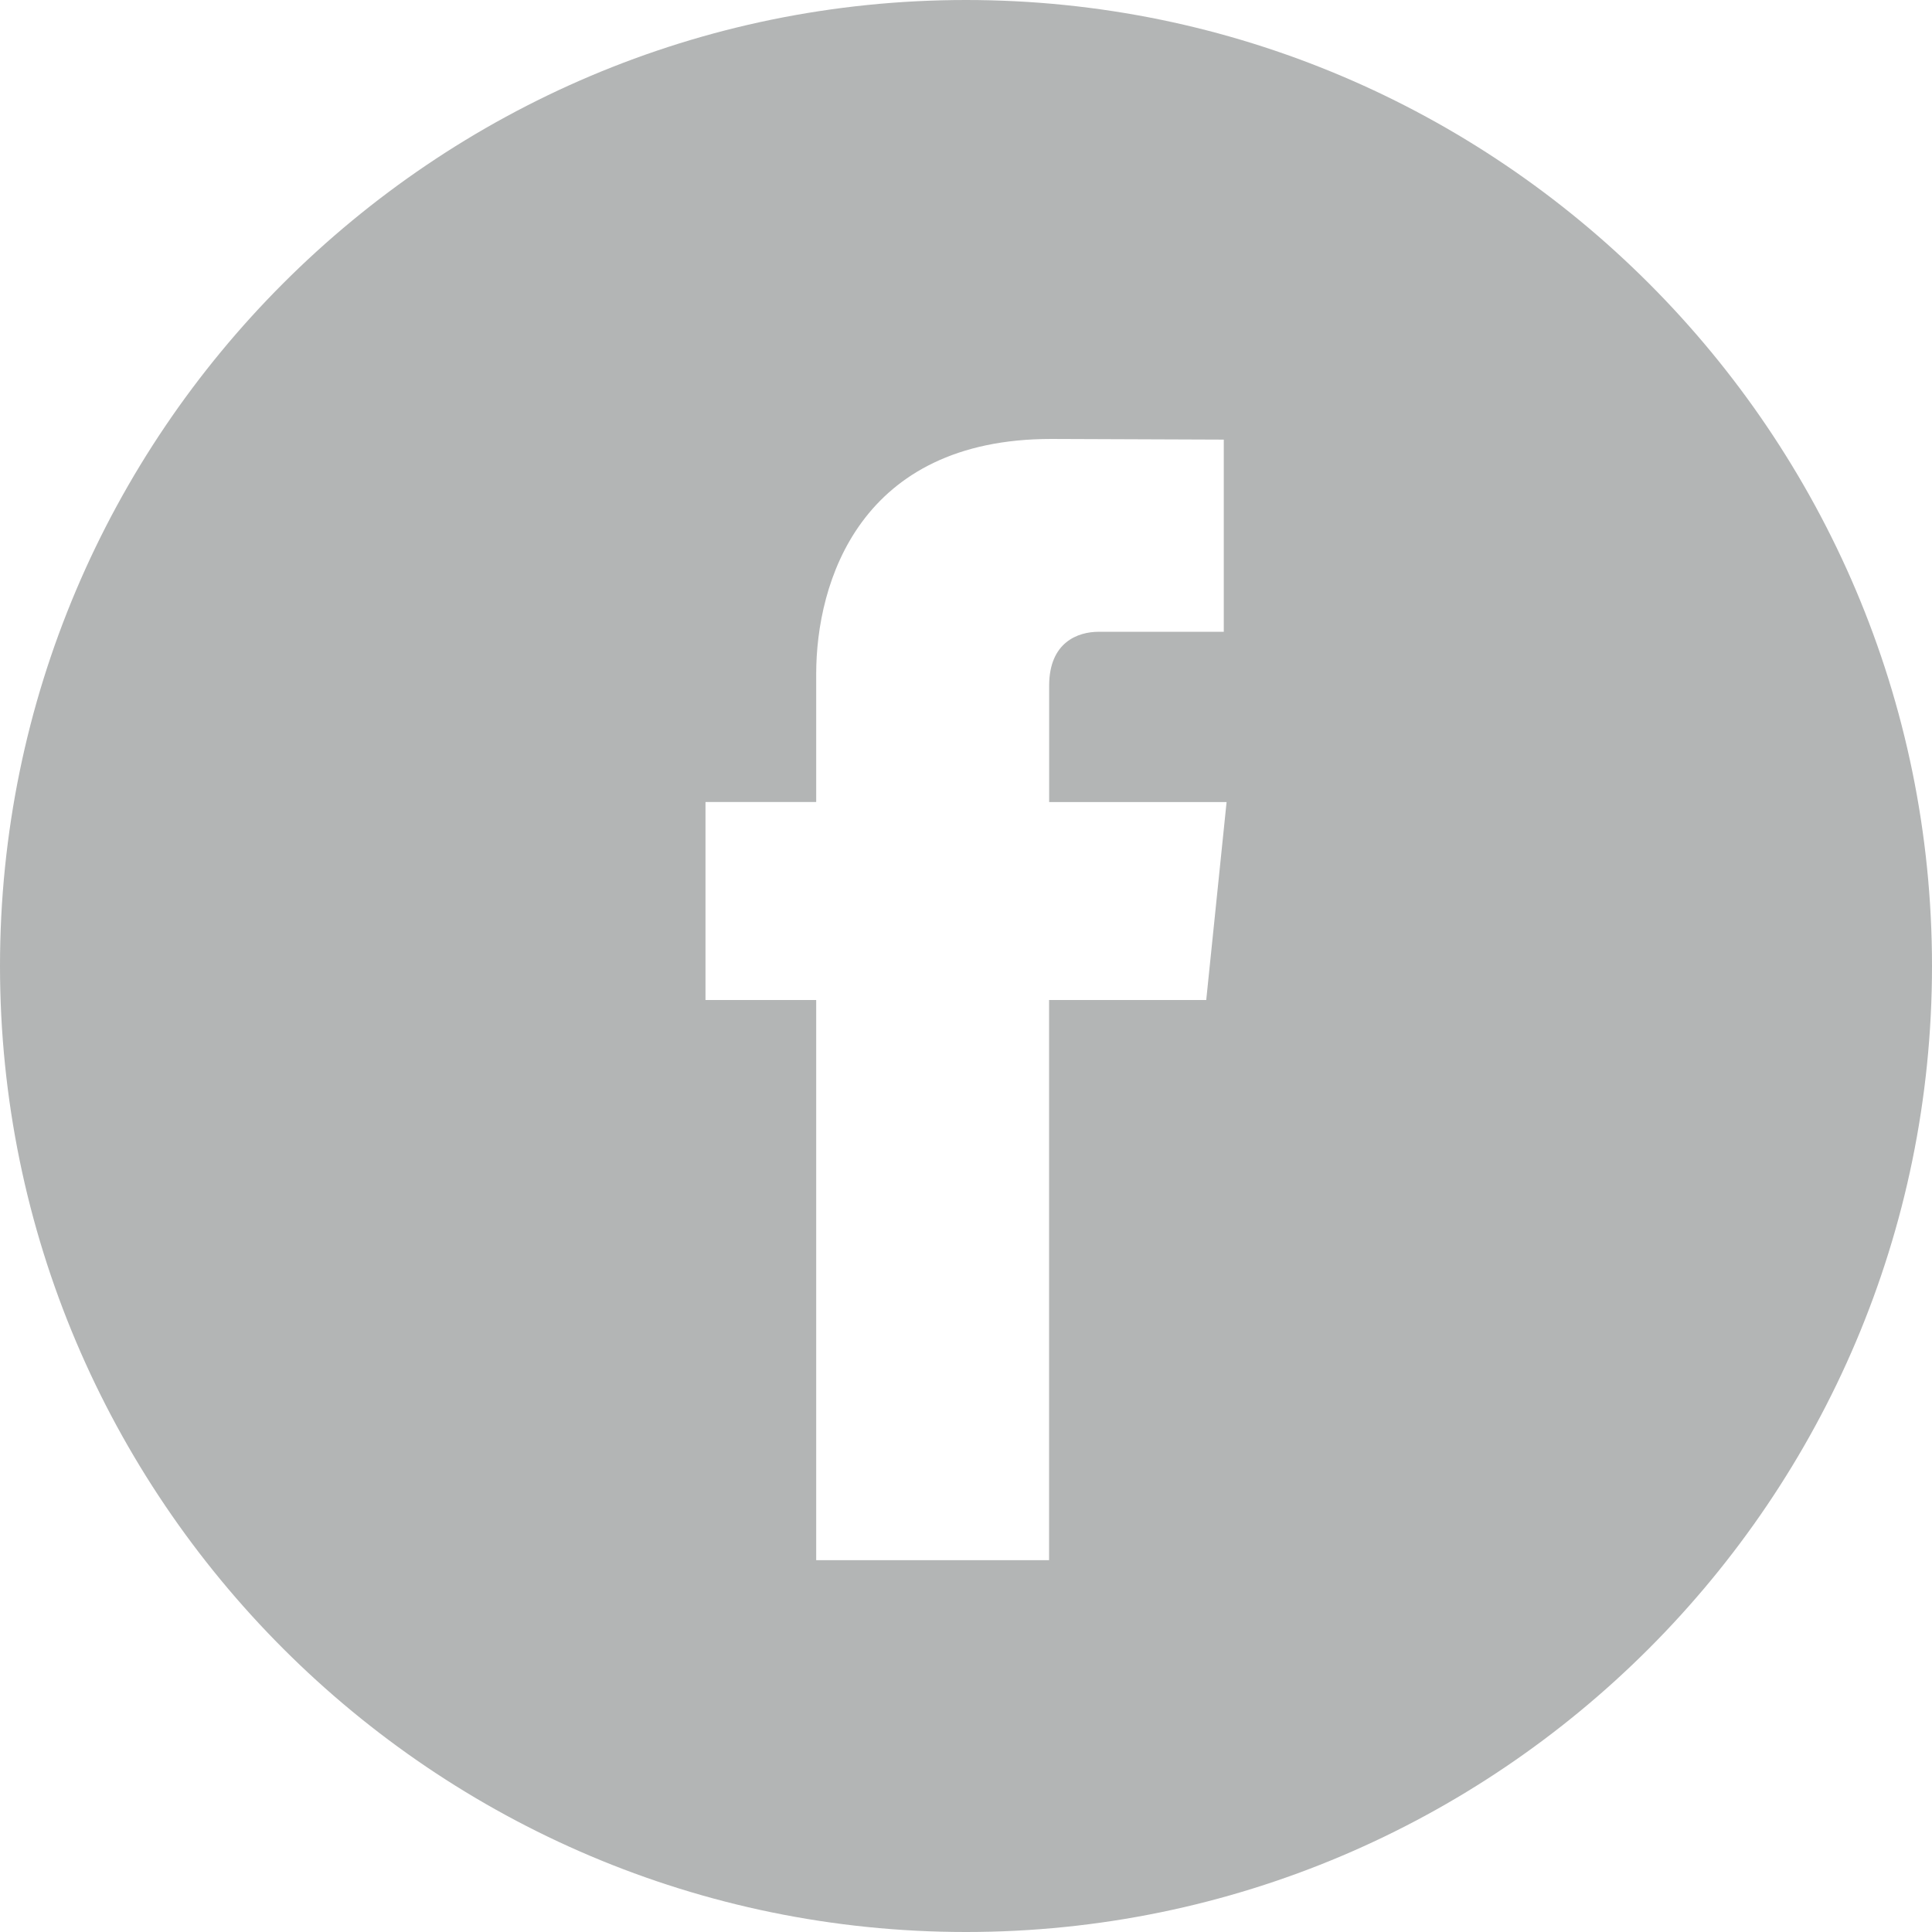
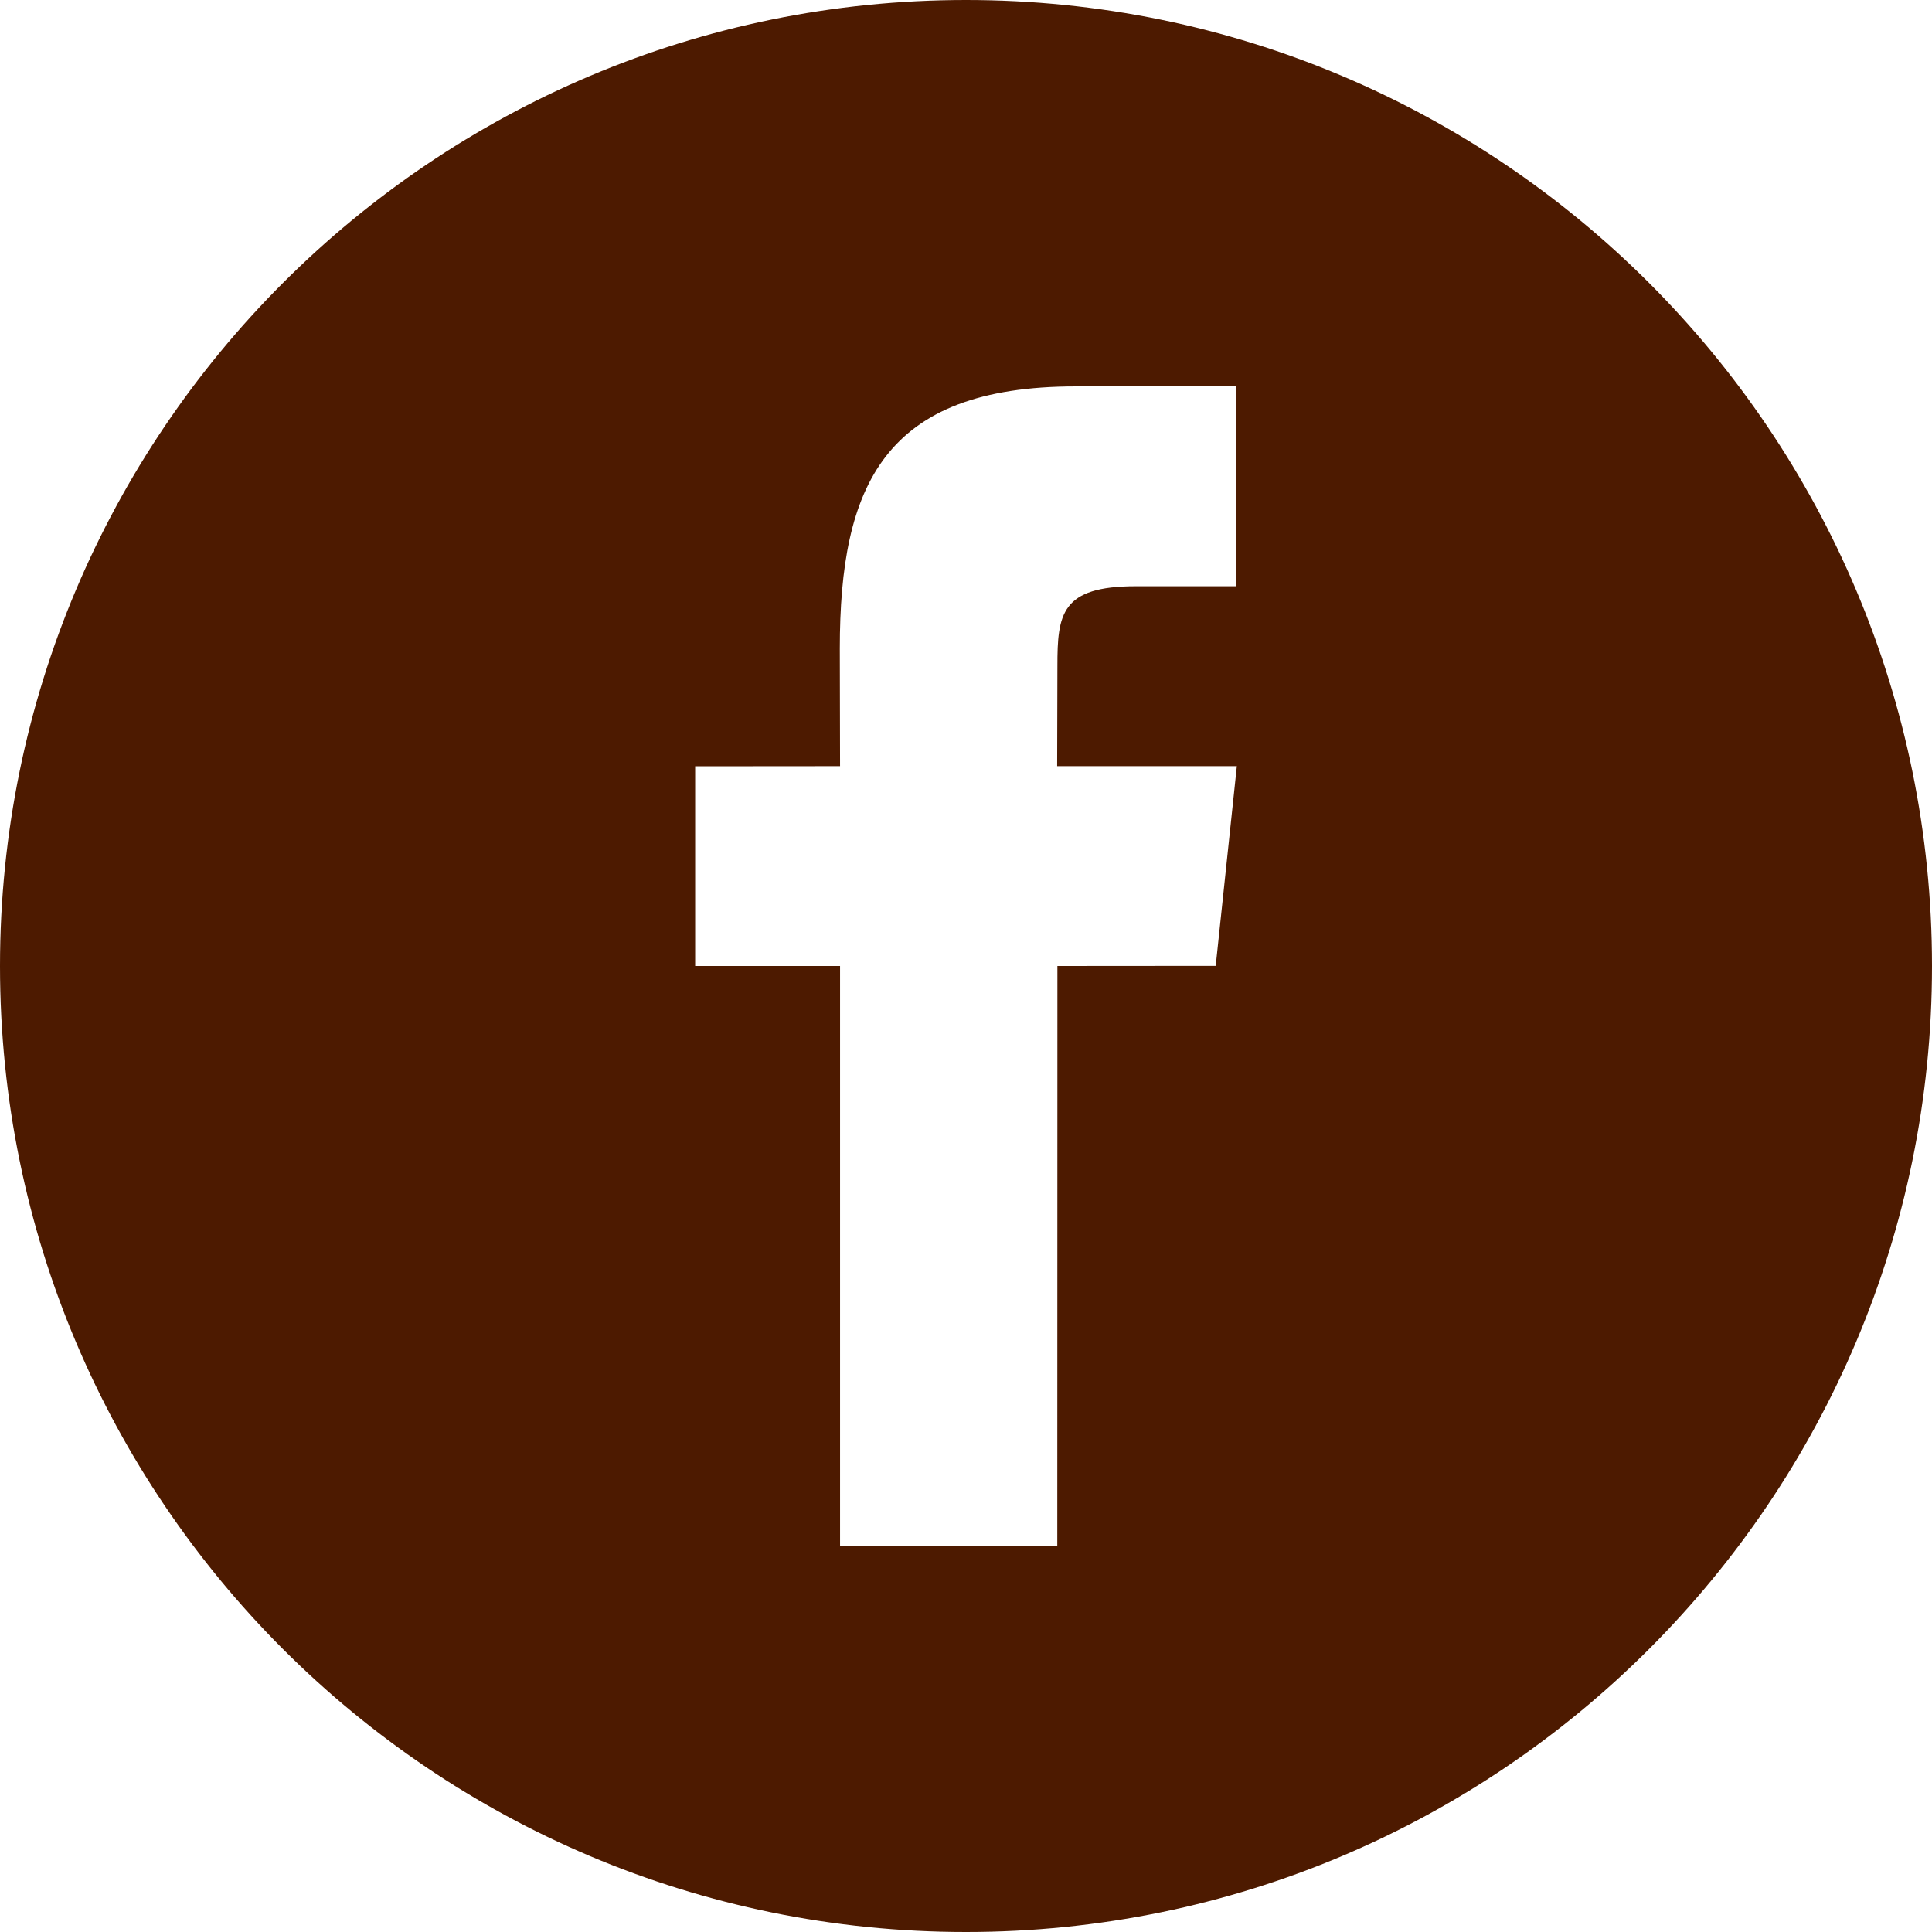
- <svg xmlns="http://www.w3.org/2000/svg" version="1.1" id="Capa_1" x="0px" y="0px" width="512px" height="512px" viewBox="0 0 49.652 49.652" style="enable-background:new 0 0 49.652 49.652;" xml:space="preserve">
+ <svg xmlns="http://www.w3.org/2000/svg" version="1.1" id="Capa_1" x="0px" y="0px" viewBox="0 0 486.392 486.392" style="enable-background:new 0 0 486.392 486.392;" xml:space="preserve" width="512px" height="512px">
  <g>
    <g>
-       <path d="M24.826,0C11.137,0,0,11.137,0,24.826c0,13.688,11.137,24.826,24.826,24.826c13.688,0,24.826-11.138,24.826-24.826    C49.652,11.137,38.516,0,24.826,0z M31,25.7h-4.039c0,6.453,0,14.396,0,14.396h-5.985c0,0,0-7.866,0-14.396h-2.845v-5.088h2.845    v-3.291c0-2.357,1.12-6.04,6.04-6.04l4.435,0.017v4.939c0,0-2.695,0-3.219,0c-0.524,0-1.269,0.262-1.269,1.386v2.99h4.56L31,25.7z    " fill="#b3b5b5" />
+       <g>
+         <path d="M243.196,0C108.891,0,0,108.891,0,243.196s108.891,243.196,243.196,243.196     s243.196-108.891,243.196-243.196C486.392,108.861,377.501,0,243.196,0z M306.062,243.165l-39.854,0.03l-0.03,145.917h-54.689     V243.196H175.01v-50.281l36.479-0.03l-0.061-29.609c0-41.039,11.126-65.997,59.431-65.997h40.249v50.311h-25.171     c-18.817,0-19.729,7.022-19.729,20.124l-0.061,25.171h45.234L306.062,243.165z" fill="#4d1a00" />
+       </g>
    </g>
+     <g>
+ 	</g>
+     <g>
+ 	</g>
+     <g>
+ 	</g>
+     <g>
+ 	</g>
+     <g>
+ 	</g>
+     <g>
+ 	</g>
+     <g>
+ 	</g>
+     <g>
+ 	</g>
+     <g>
+ 	</g>
+     <g>
+ 	</g>
+     <g>
+ 	</g>
+     <g>
+ 	</g>
+     <g>
+ 	</g>
+     <g>
+ 	</g>
+     <g>
+ 	</g>
  </g>
  <g>
</g>
  <g>
</g>
  <g>
</g>
  <g>
</g>
  <g>
</g>
  <g>
</g>
  <g>
</g>
  <g>
</g>
  <g>
</g>
  <g>
</g>
  <g>
</g>
  <g>
</g>
  <g>
</g>
  <g>
</g>
  <g>
</g>
</svg>
